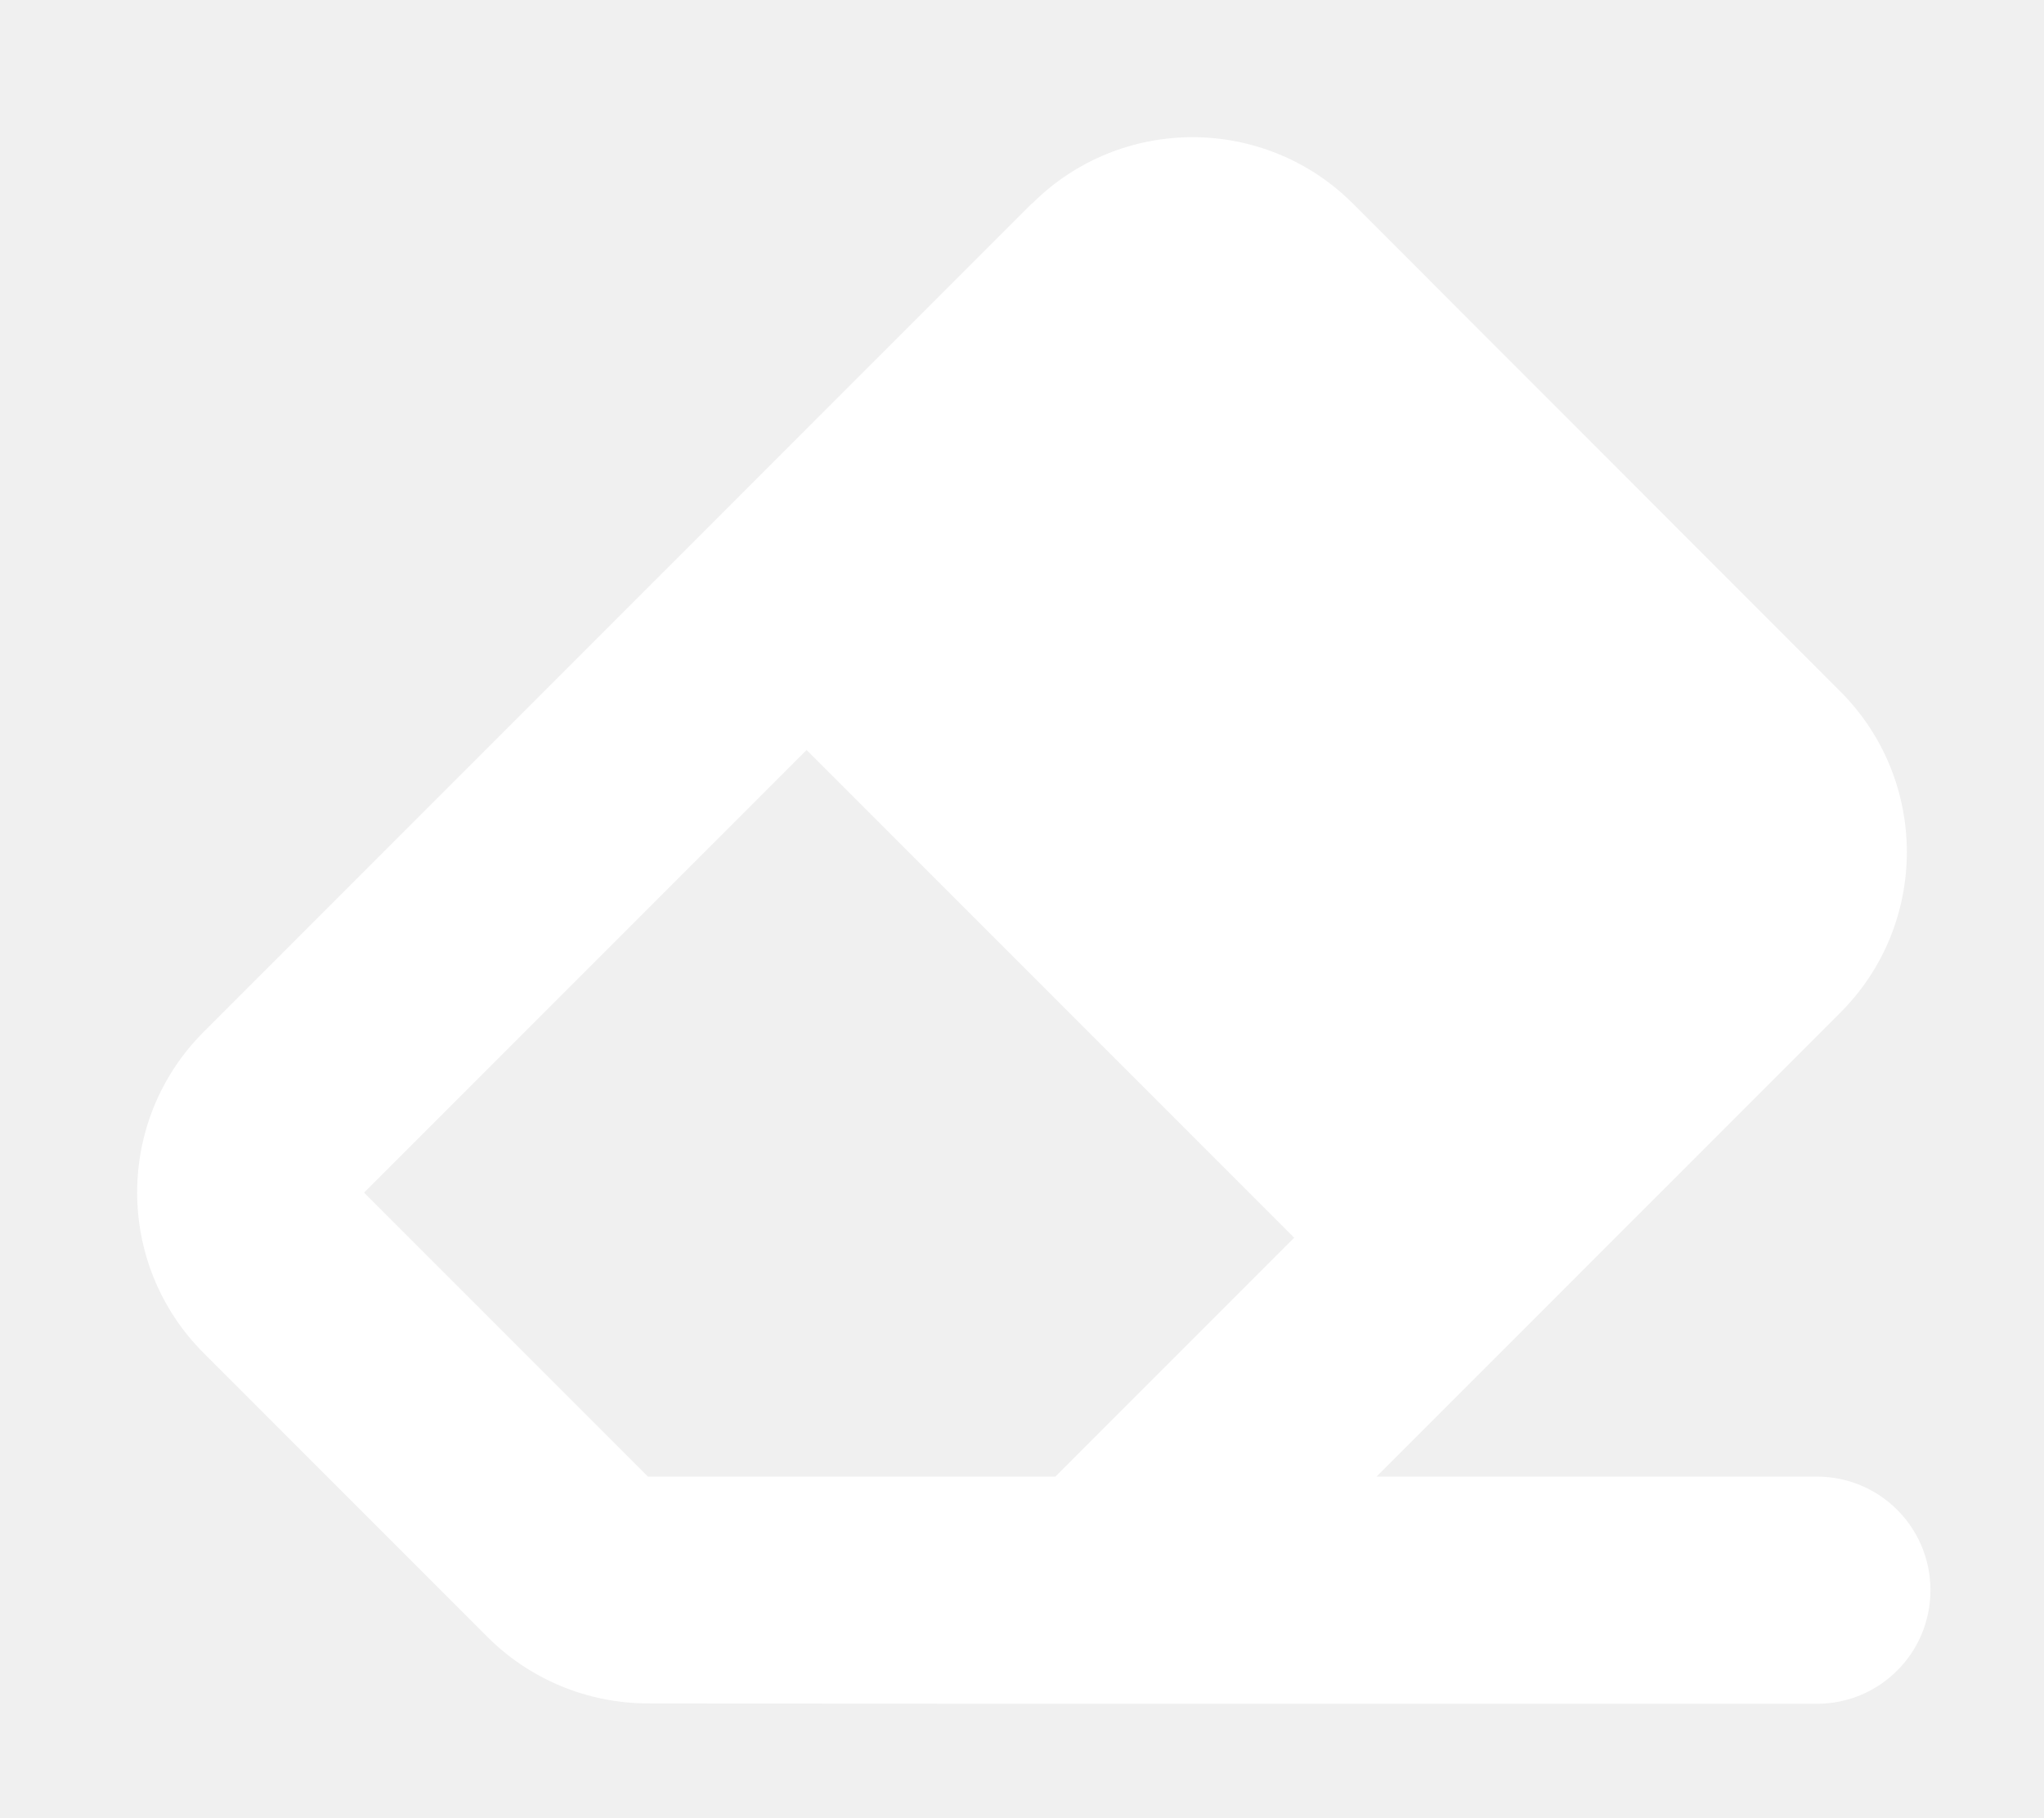
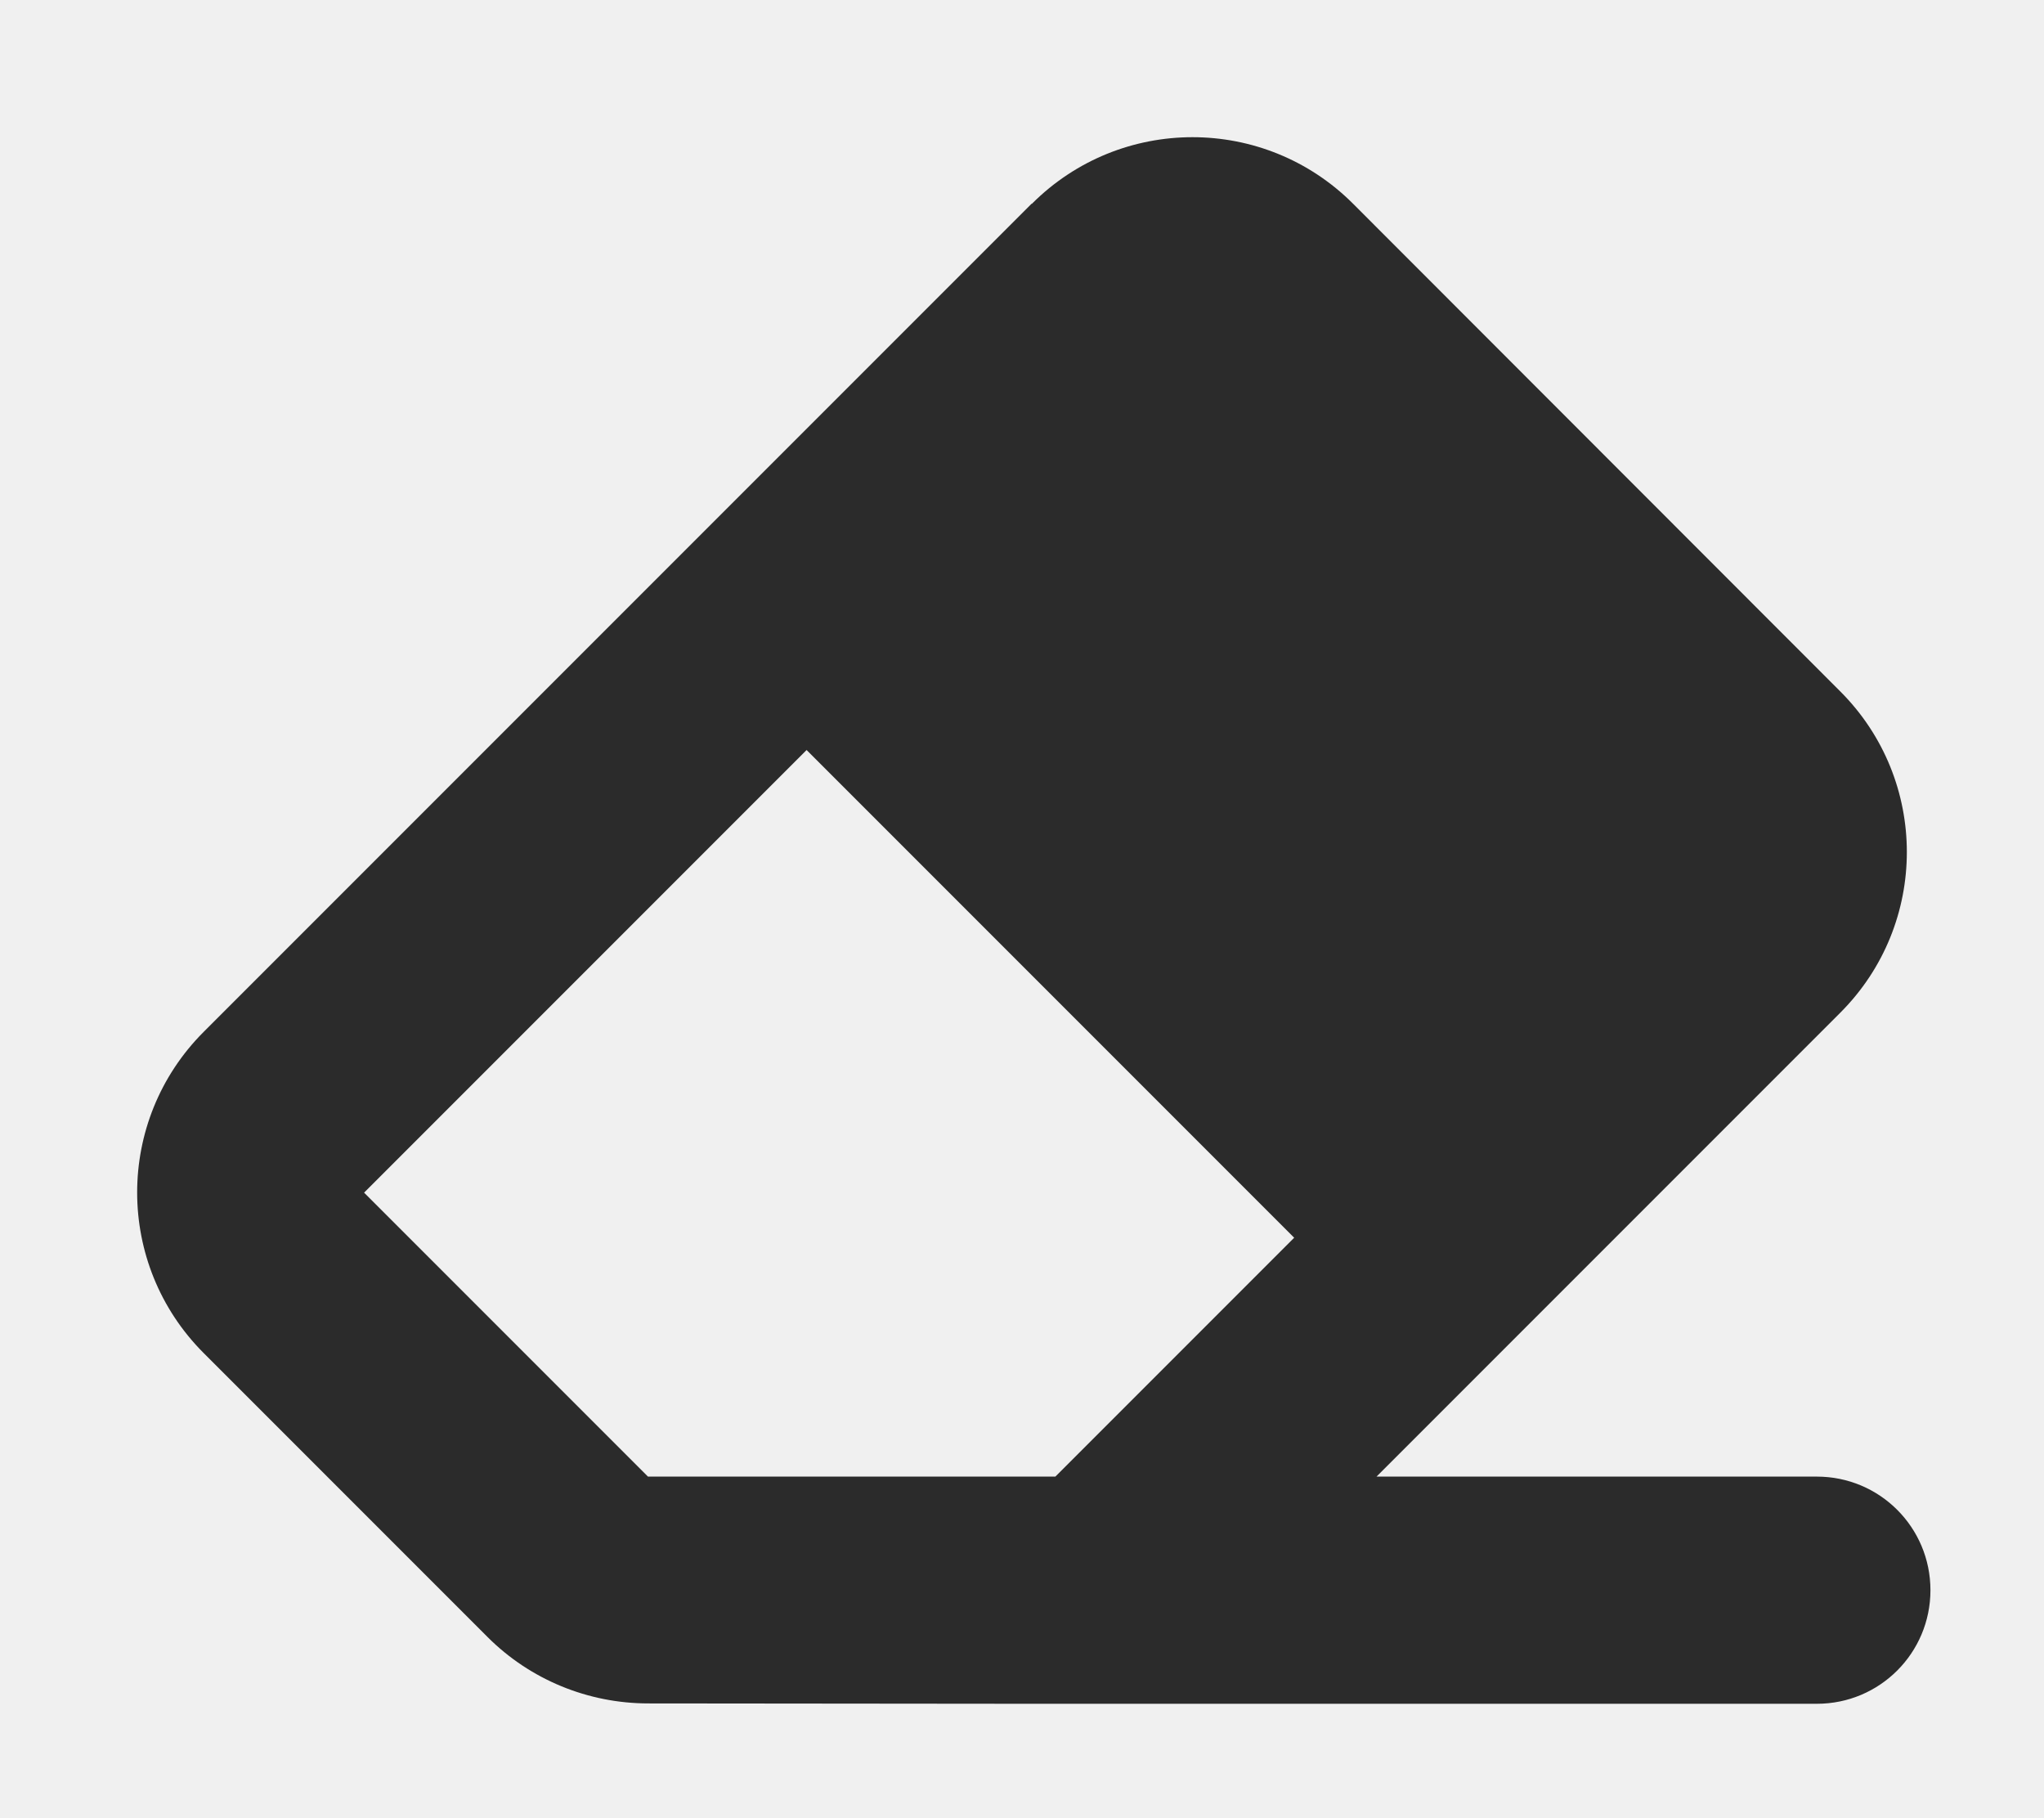
<svg xmlns="http://www.w3.org/2000/svg" viewBox="0 0 576 512">
-   <path fill="#ffffff" d="M290.7 57.4L57.4 290.7c-25 25-25 65.5 0 90.5l80 80c12 12 28.3 18.7 45.3 18.7L288 480l9.4 0L512 480c17.7 0 32-14.3 32-32s-14.3-32-32-32l-124.1 0L518.6 285.3c25-25 25-65.5 0-90.5L381.3 57.4c-25-25-65.5-25-90.5 0zM297.4 416l-9.4 0-105.4 0-80-80L227.3 211.3 364.7 348.7 297.4 416z" />
+   <path fill="#2b2b2b" d="M290.7 57.4L57.4 290.7c-25 25-25 65.5 0 90.5l80 80c12 12 28.3 18.7 45.3 18.7L288 480l9.4 0L512 480c17.7 0 32-14.3 32-32s-14.3-32-32-32l-124.1 0L518.6 285.3c25-25 25-65.5 0-90.5L381.3 57.4c-25-25-65.5-25-90.5 0zM297.4 416l-9.4 0-105.4 0-80-80L227.3 211.3 364.7 348.7 297.4 416z" />
</svg>
